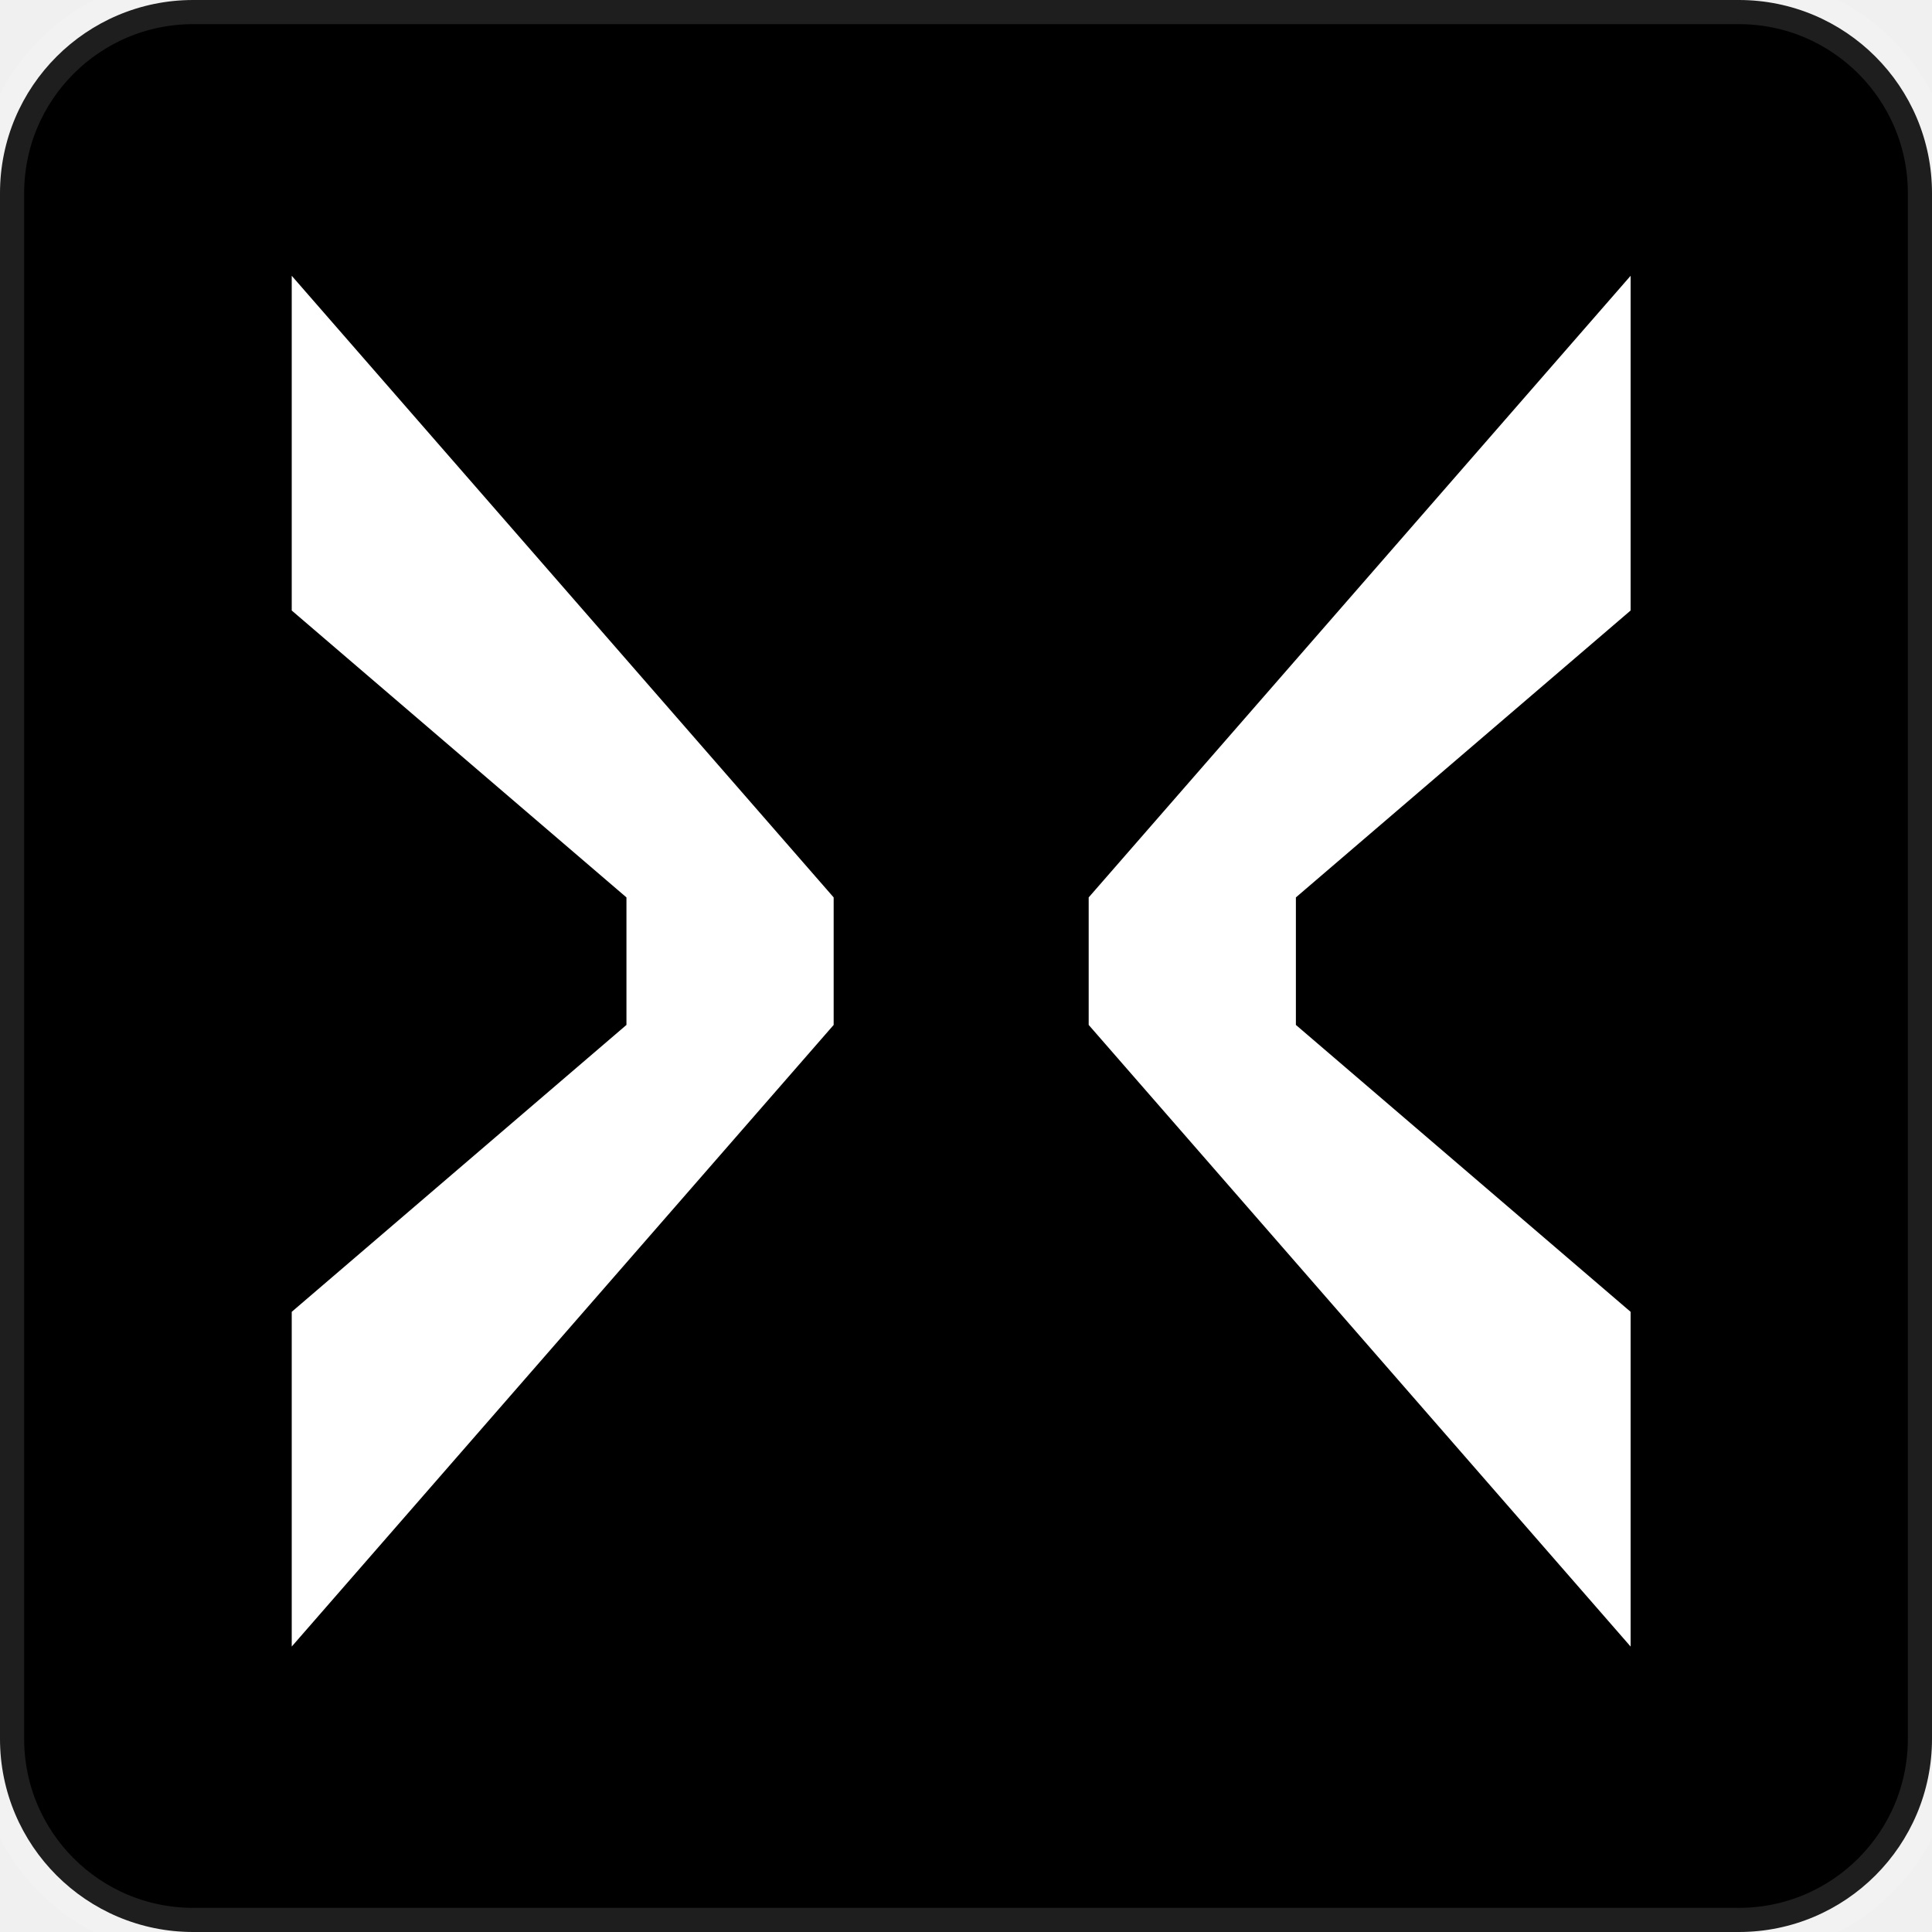
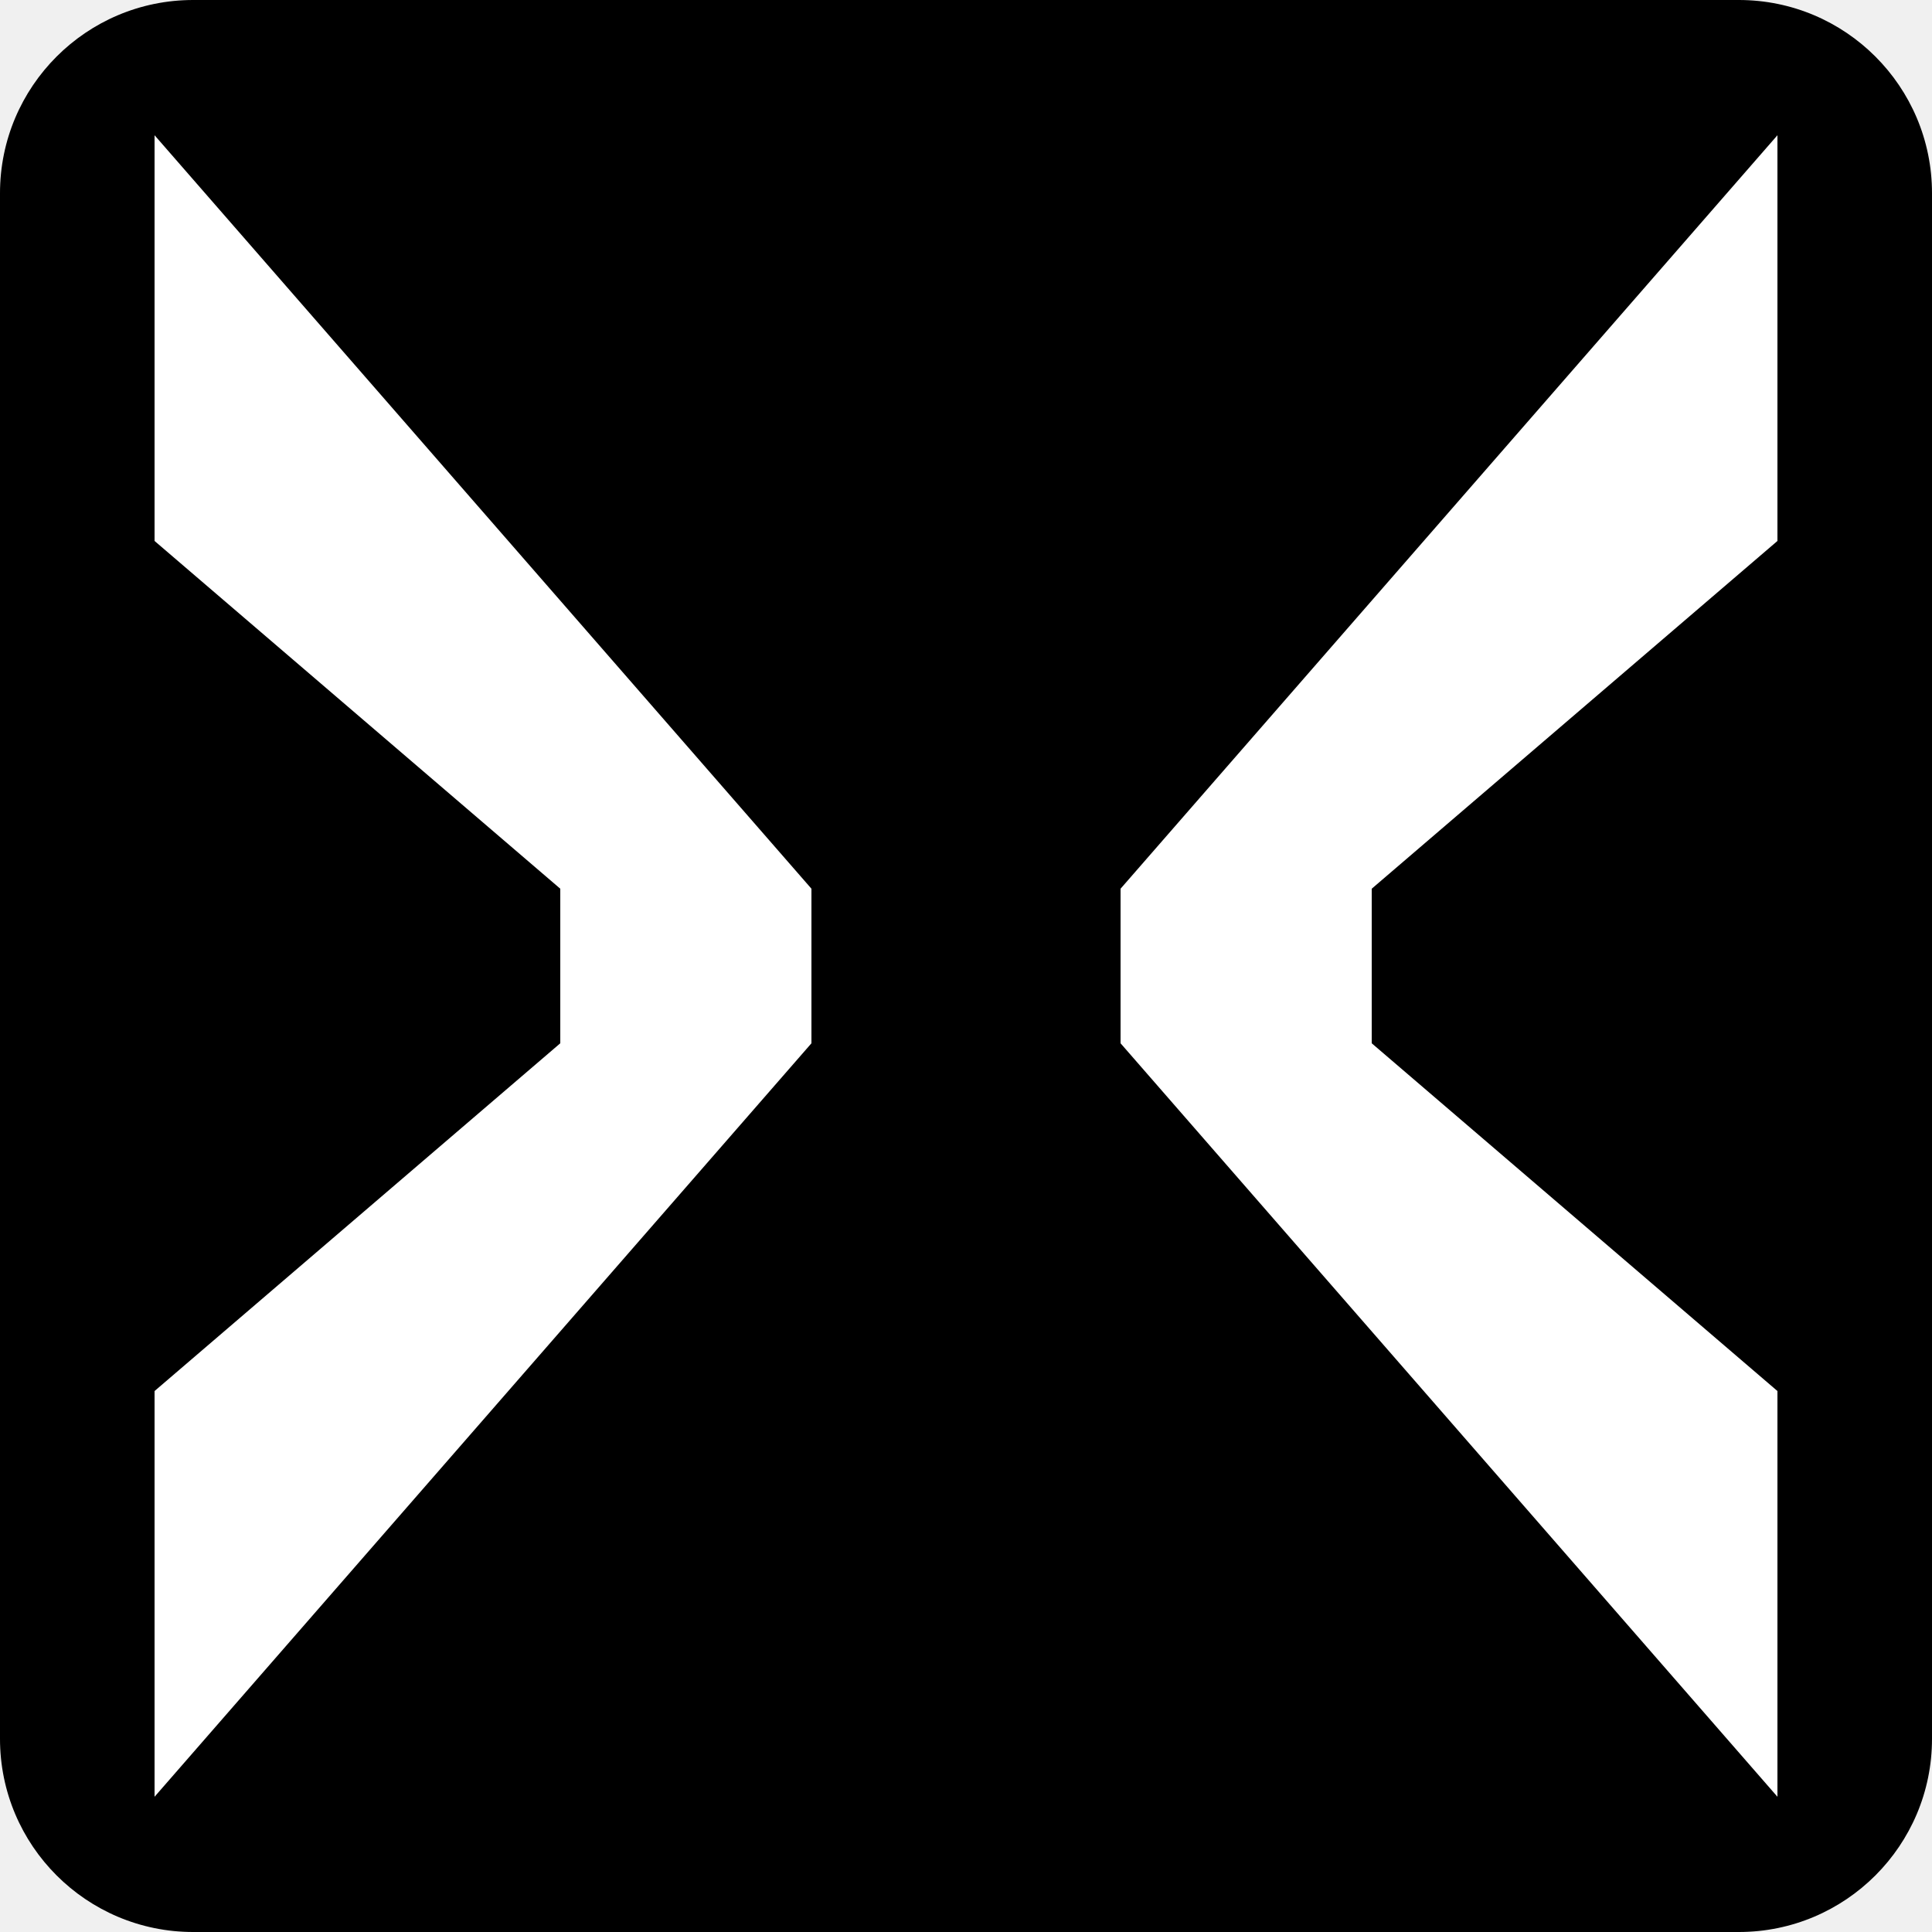
- <svg xmlns="http://www.w3.org/2000/svg" viewBox="0 0 40 40" width="40" height="40">
-   <rect x="0" y="0" width="40" height="40" rx="4" fill="#000000" stroke="rgba(255,255,255,0.12)" stroke-width="1" />
-   <g transform="translate(3.4,3.4) scale(0.33)">
-     <polygon points="8,7 42,46 42,54 8,93 8,72 29,54 29,46 8,28" fill="#FFFFFF" />
-     <polygon points="92,7 58,46 58,54 92,93 92,72 71,54 71,46 92,28" fill="#FFFFFF" />
-   </g>
+ <svg xmlns="http://www.w3.org/2000/svg" viewBox="0 0 100 100" width="100" height="100">
+   <rect width="100" height="100" rx="10" fill="#000000" />
+   <polygon points="8,7 42,46 42,54 8,93 8,72 29,54 29,46 8,28" fill="#FFFFFF" />
+   <polygon points="92,7 58,46 58,54 92,93 92,72 71,54 71,46 92,28" fill="#FFFFFF" />
</svg>
